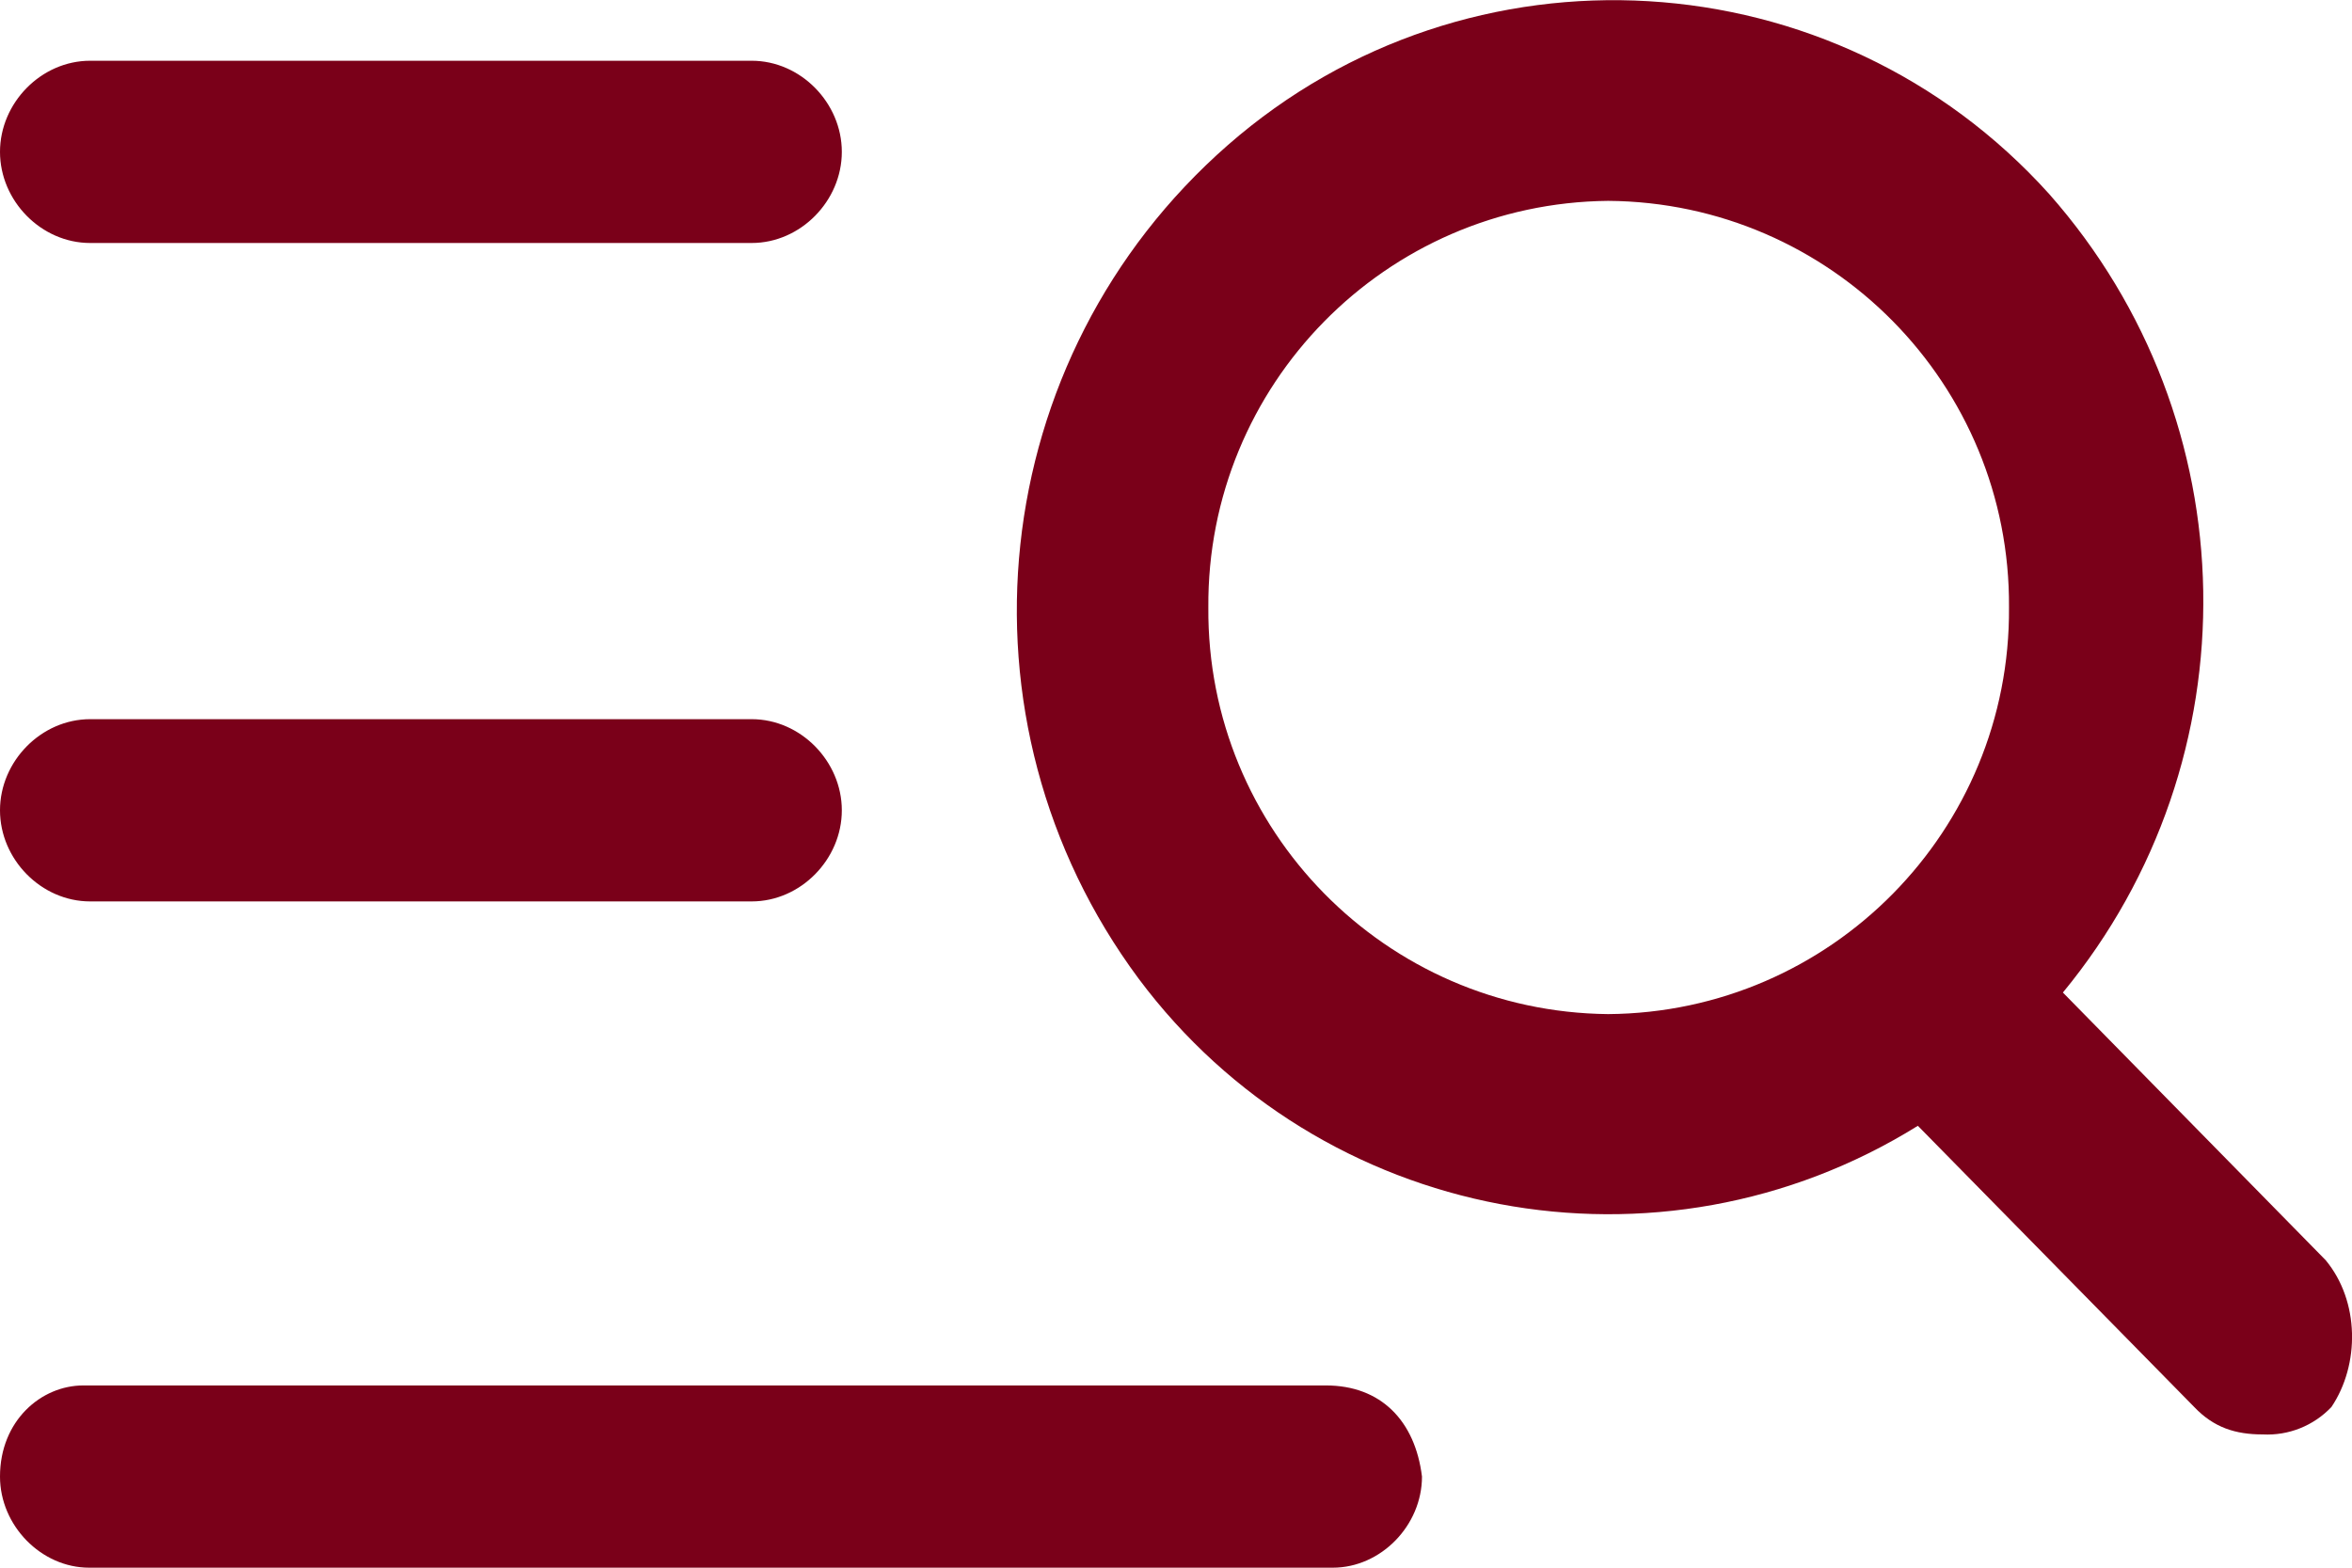
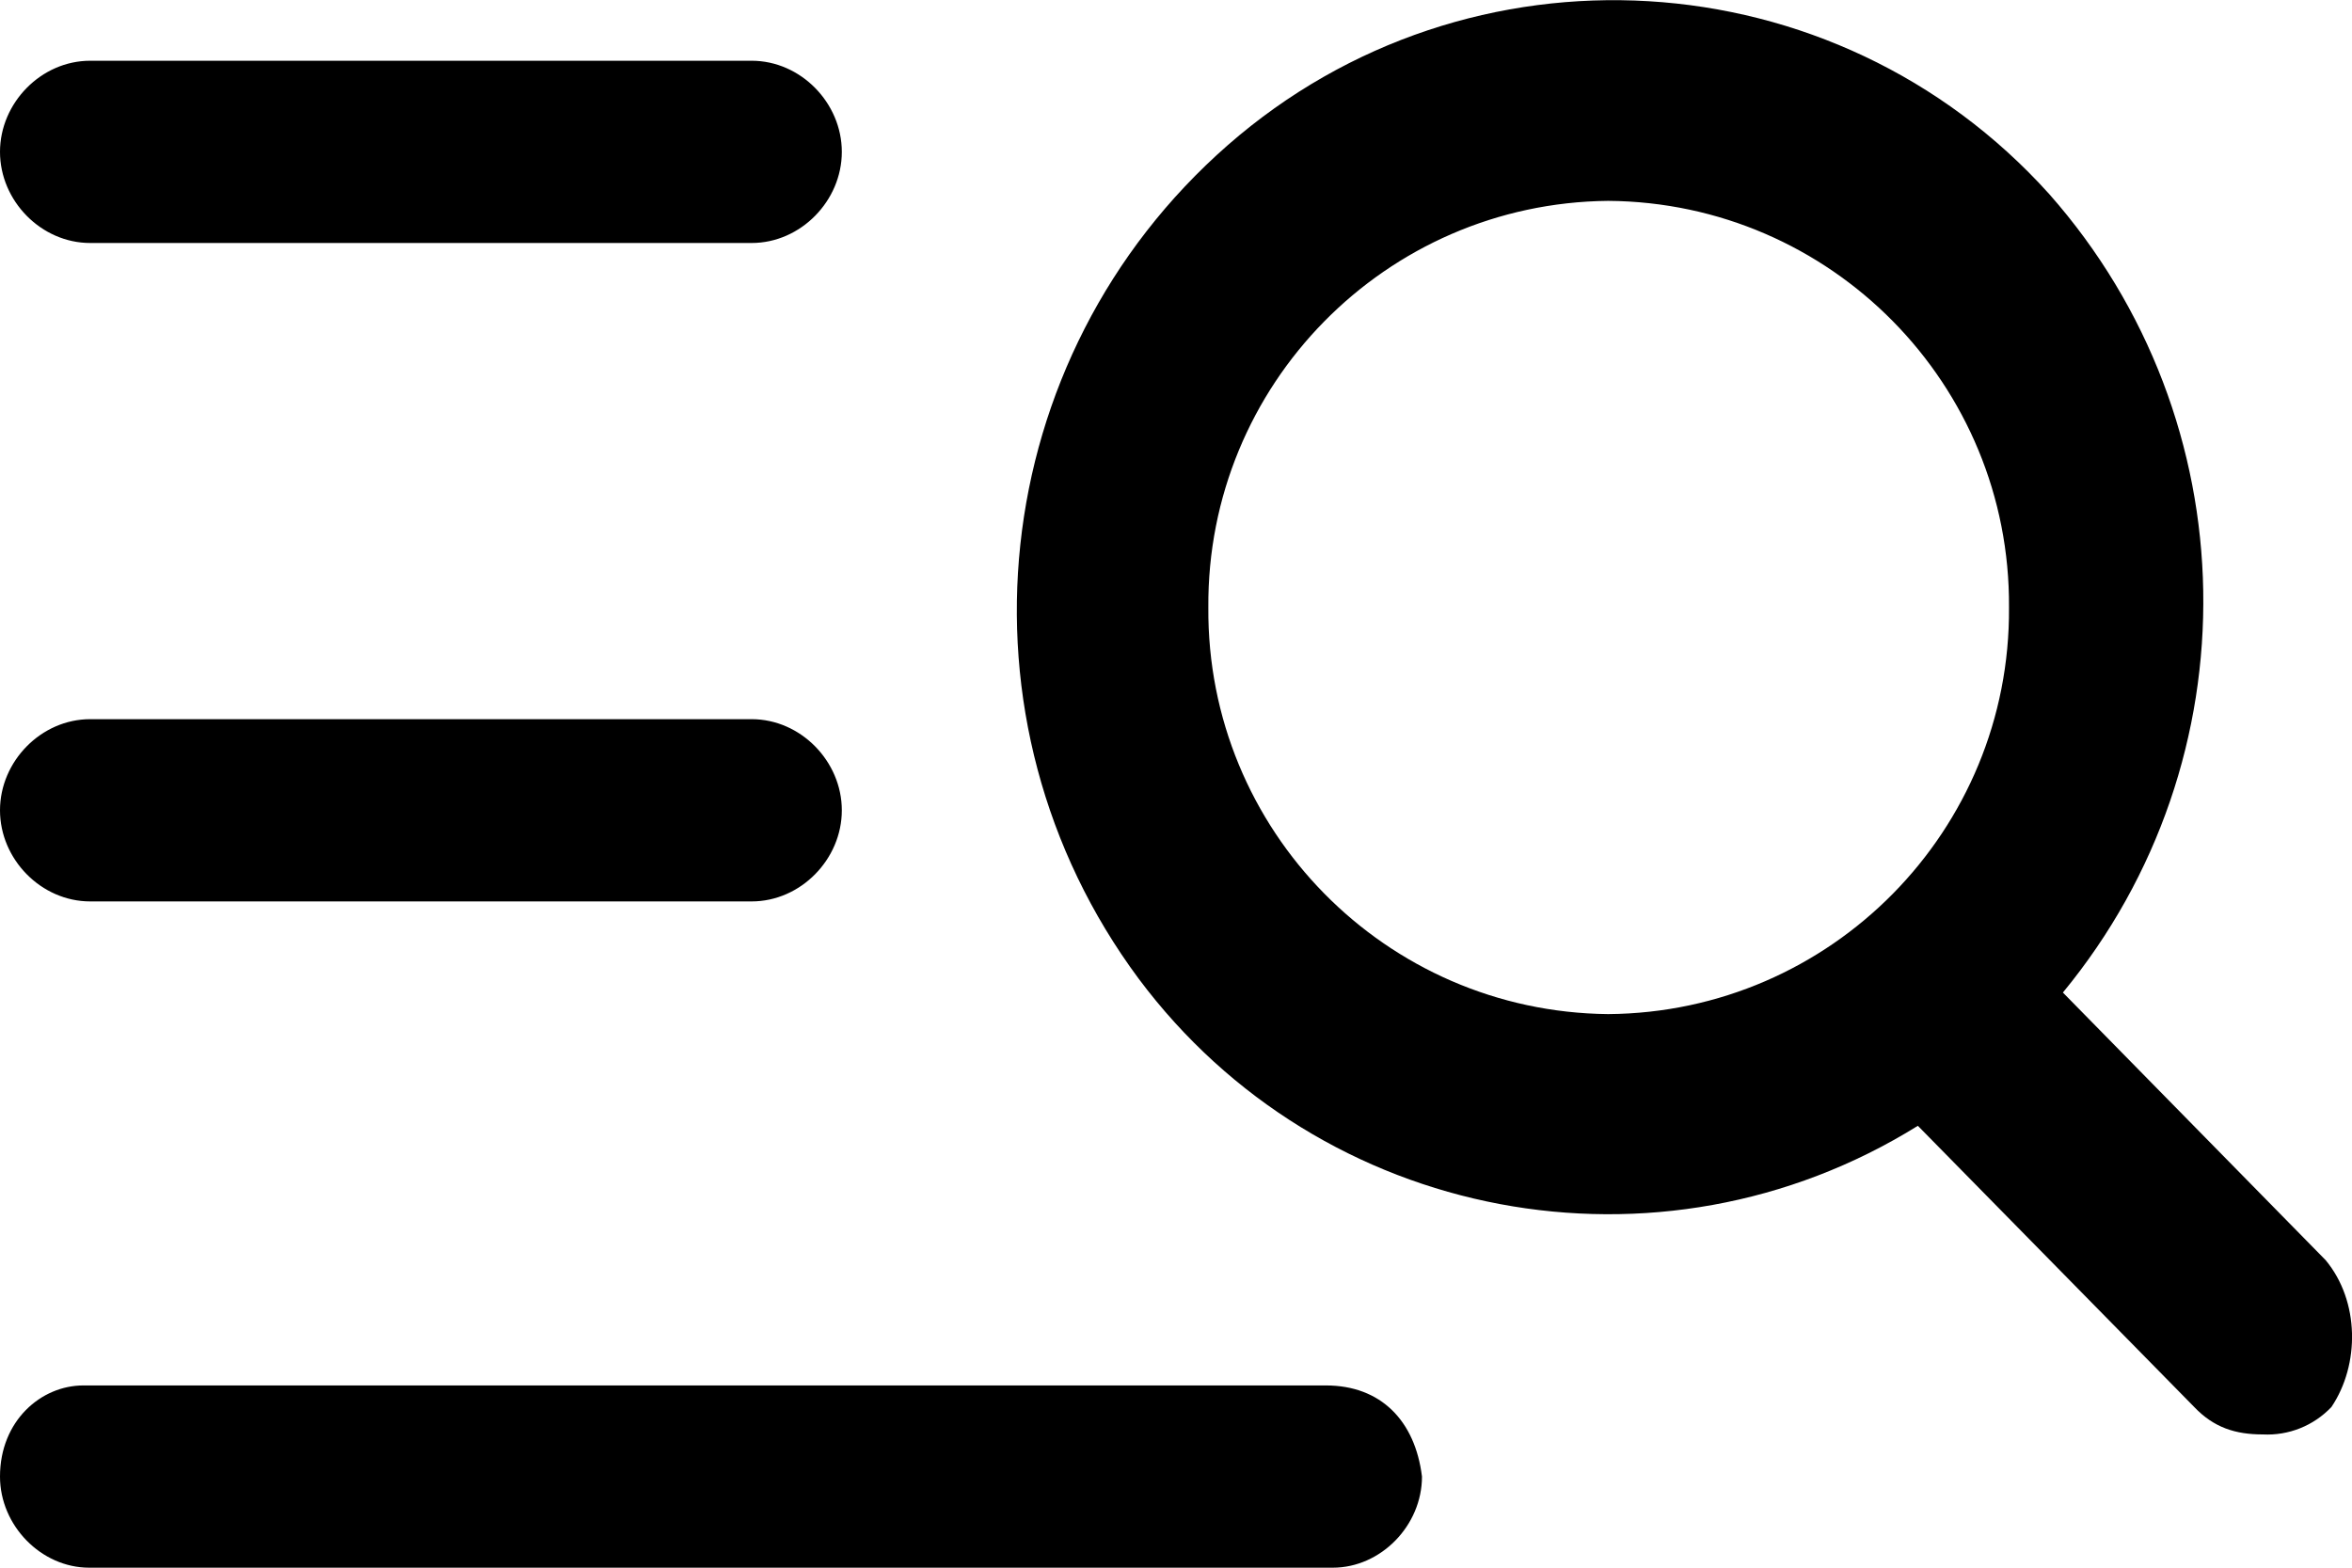
- <svg xmlns="http://www.w3.org/2000/svg" width="24" height="16" fill="none">
-   <path fill="#7A0019" d="M13.52 14.14H.85c-.43 0-.85.36-.85.93 0 .5.42.93.91.93H13.6c.49 0 .91-.43.91-.93-.07-.57-.42-.93-.98-.93ZM.92 2.48h6.75c.5 0 .92-.43.92-.93S8.17.62 7.67.62H.92c-.5 0-.92.43-.92.93s.42.93.92.93Zm0 6.72h6.75c.5 0 .92-.43.92-.93s-.42-.93-.92-.93H.92c-.5 0-.92.43-.92.93s.42.93.92.93Zm22.8 3.65-2.67-2.72a6.28 6.28 0 0 0-.14-8.15 5.98 5.98 0 0 0-8.38-.5 6.31 6.31 0 0 0-.91 8.51 5.98 5.98 0 0 0 7.95 1.5l2.82 2.87c.2.21.42.28.7.28a.9.9 0 0 0 .7-.28c.29-.43.29-1.08-.06-1.5ZM12.33 6.2a4.12 4.12 0 0 1 4.08-4.15A4.12 4.12 0 0 1 20.5 6.2a4.12 4.12 0 0 1-4.09 4.15 4.12 4.12 0 0 1-4.08-4.15Z" />
+ <svg xmlns="http://www.w3.org/2000/svg" width="24" height="16" fill="currentColor">
+   <path d="M13.52 14.14H.85c-.43 0-.85.36-.85.93 0 .5.42.93.91.93H13.6c.49 0 .91-.43.91-.93-.07-.57-.42-.93-.98-.93ZM.92 2.48h6.75c.5 0 .92-.43.92-.93S8.17.62 7.67.62H.92c-.5 0-.92.43-.92.93s.42.93.92.93Zm0 6.72h6.75c.5 0 .92-.43.92-.93s-.42-.93-.92-.93H.92c-.5 0-.92.43-.92.93s.42.93.92.93Zm22.8 3.65-2.67-2.72a6.28 6.28 0 0 0-.14-8.15 5.98 5.98 0 0 0-8.38-.5 6.31 6.31 0 0 0-.91 8.51 5.98 5.98 0 0 0 7.95 1.5l2.82 2.87c.2.21.42.28.7.28a.9.9 0 0 0 .7-.28c.29-.43.29-1.08-.06-1.5ZM12.33 6.2a4.12 4.12 0 0 1 4.08-4.15A4.12 4.12 0 0 1 20.5 6.2a4.12 4.12 0 0 1-4.09 4.15 4.12 4.12 0 0 1-4.08-4.15Z" />
</svg>
